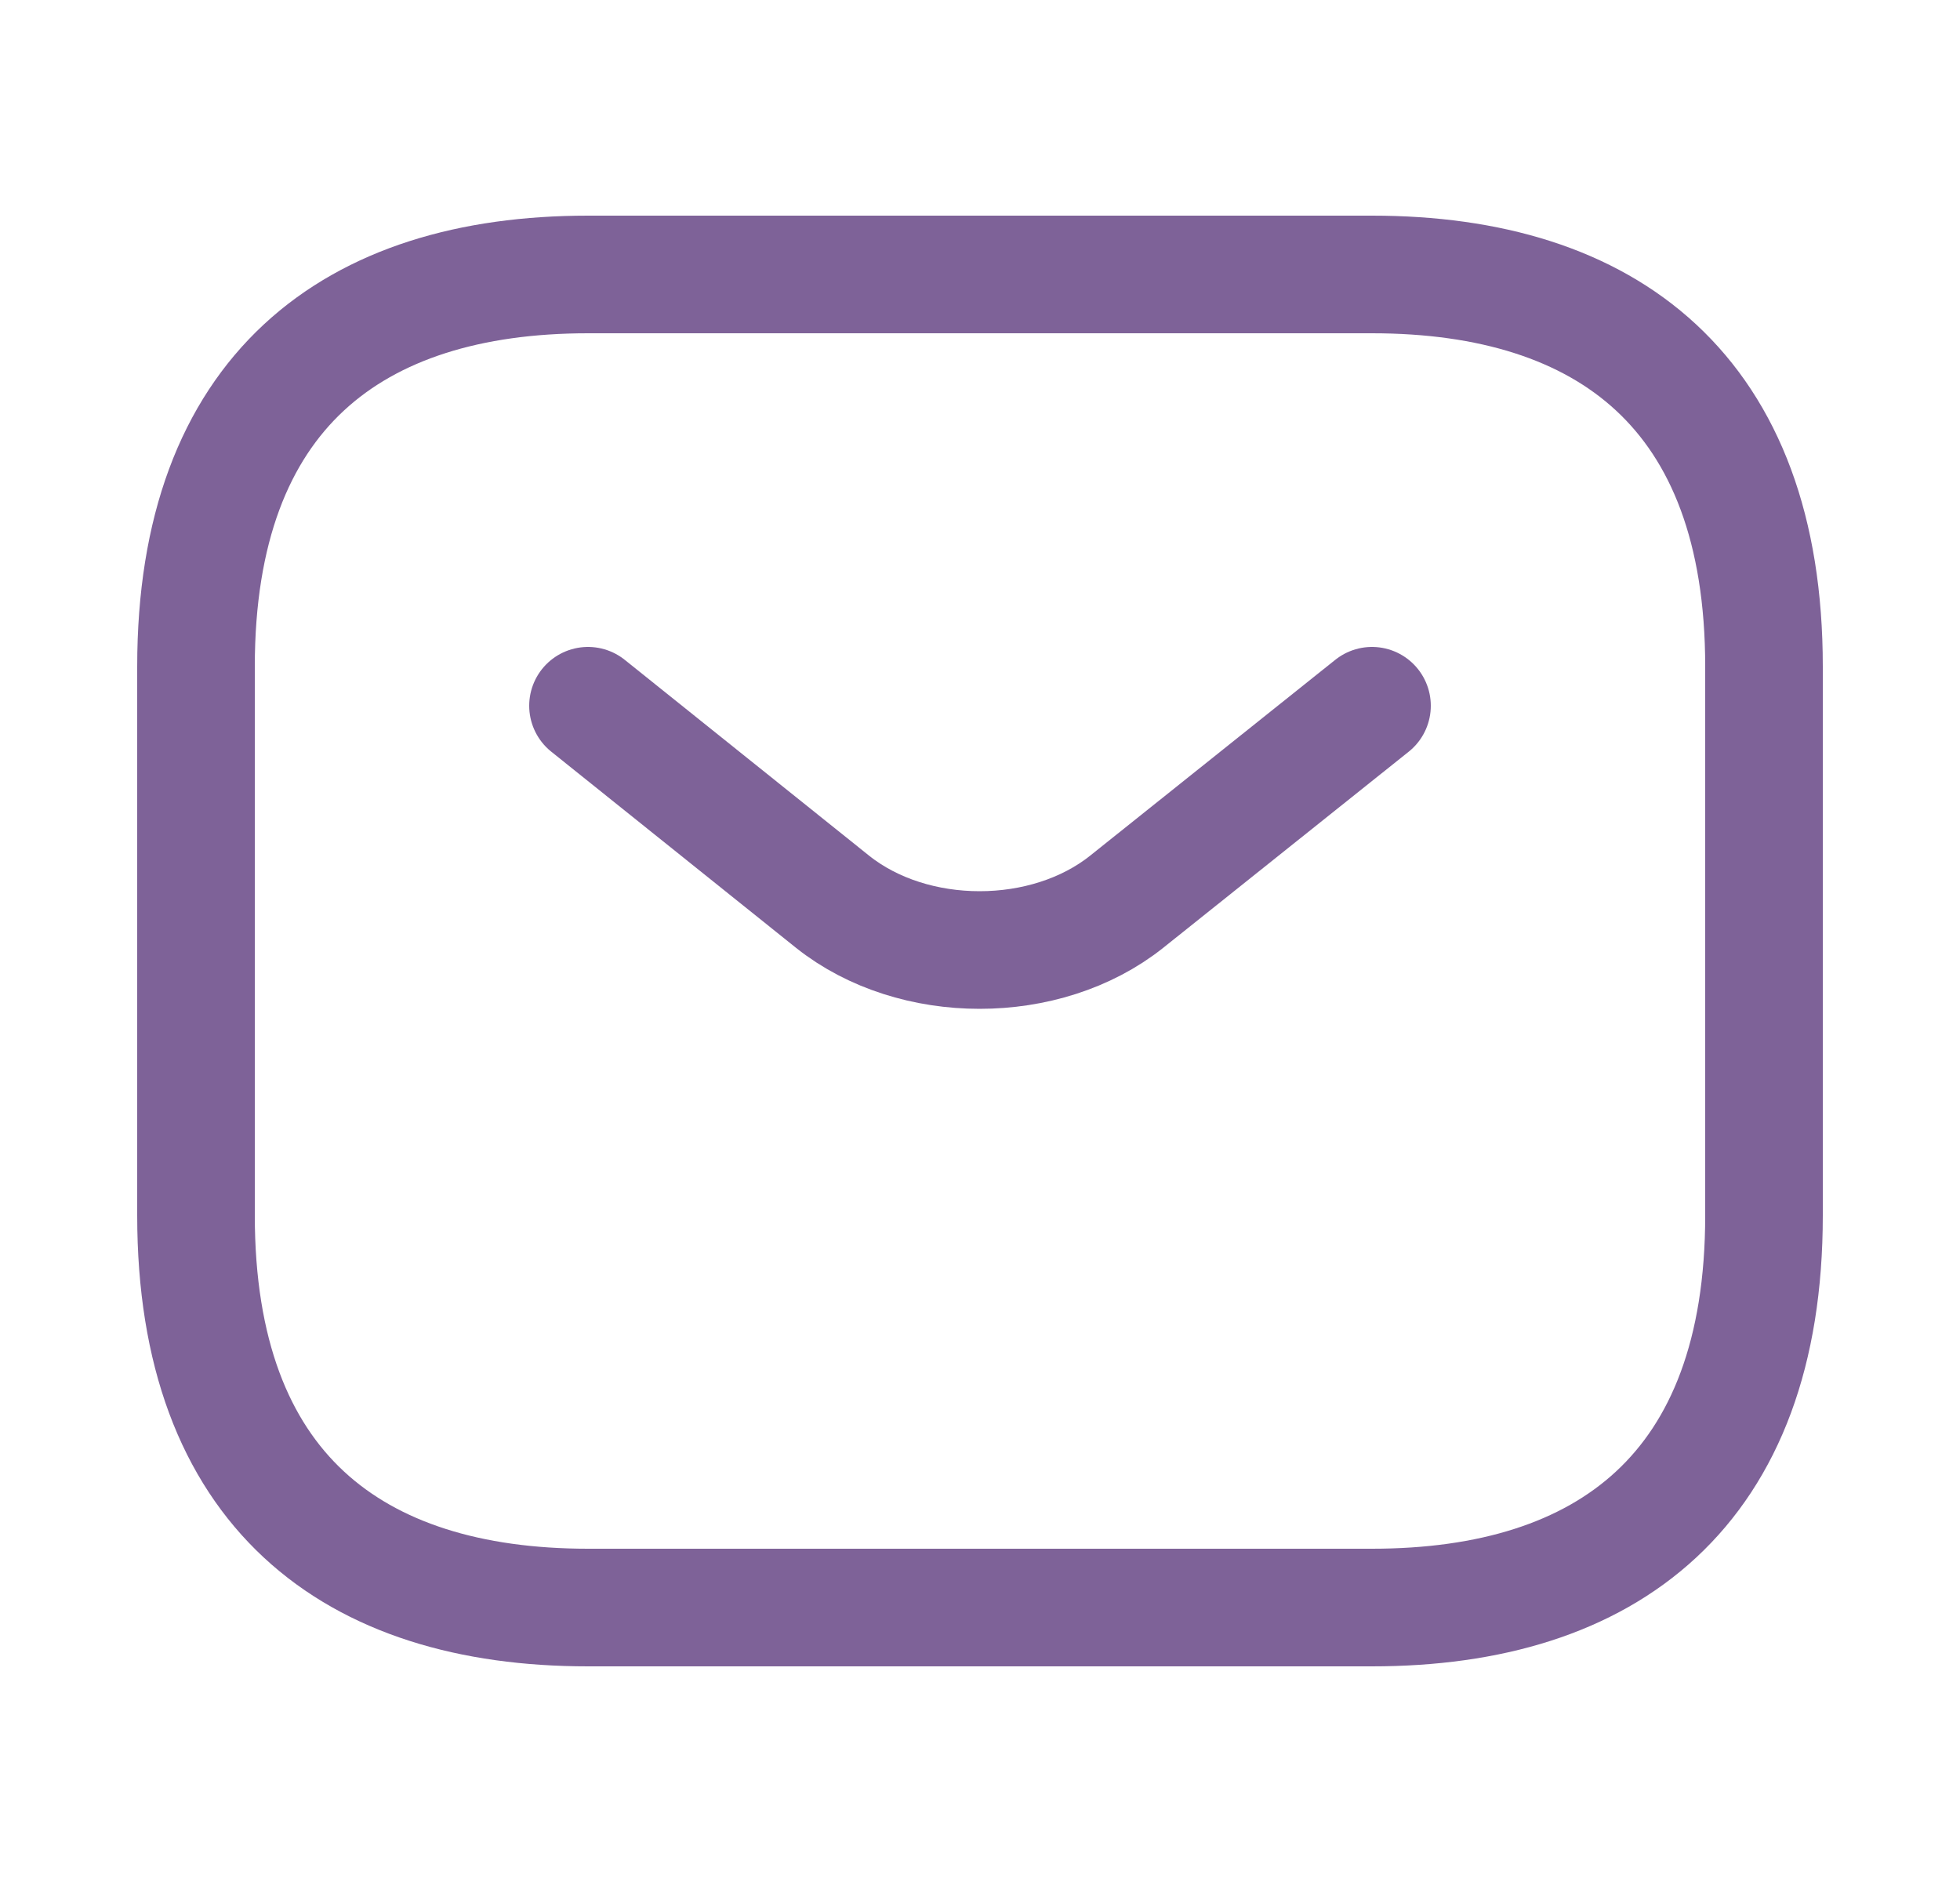
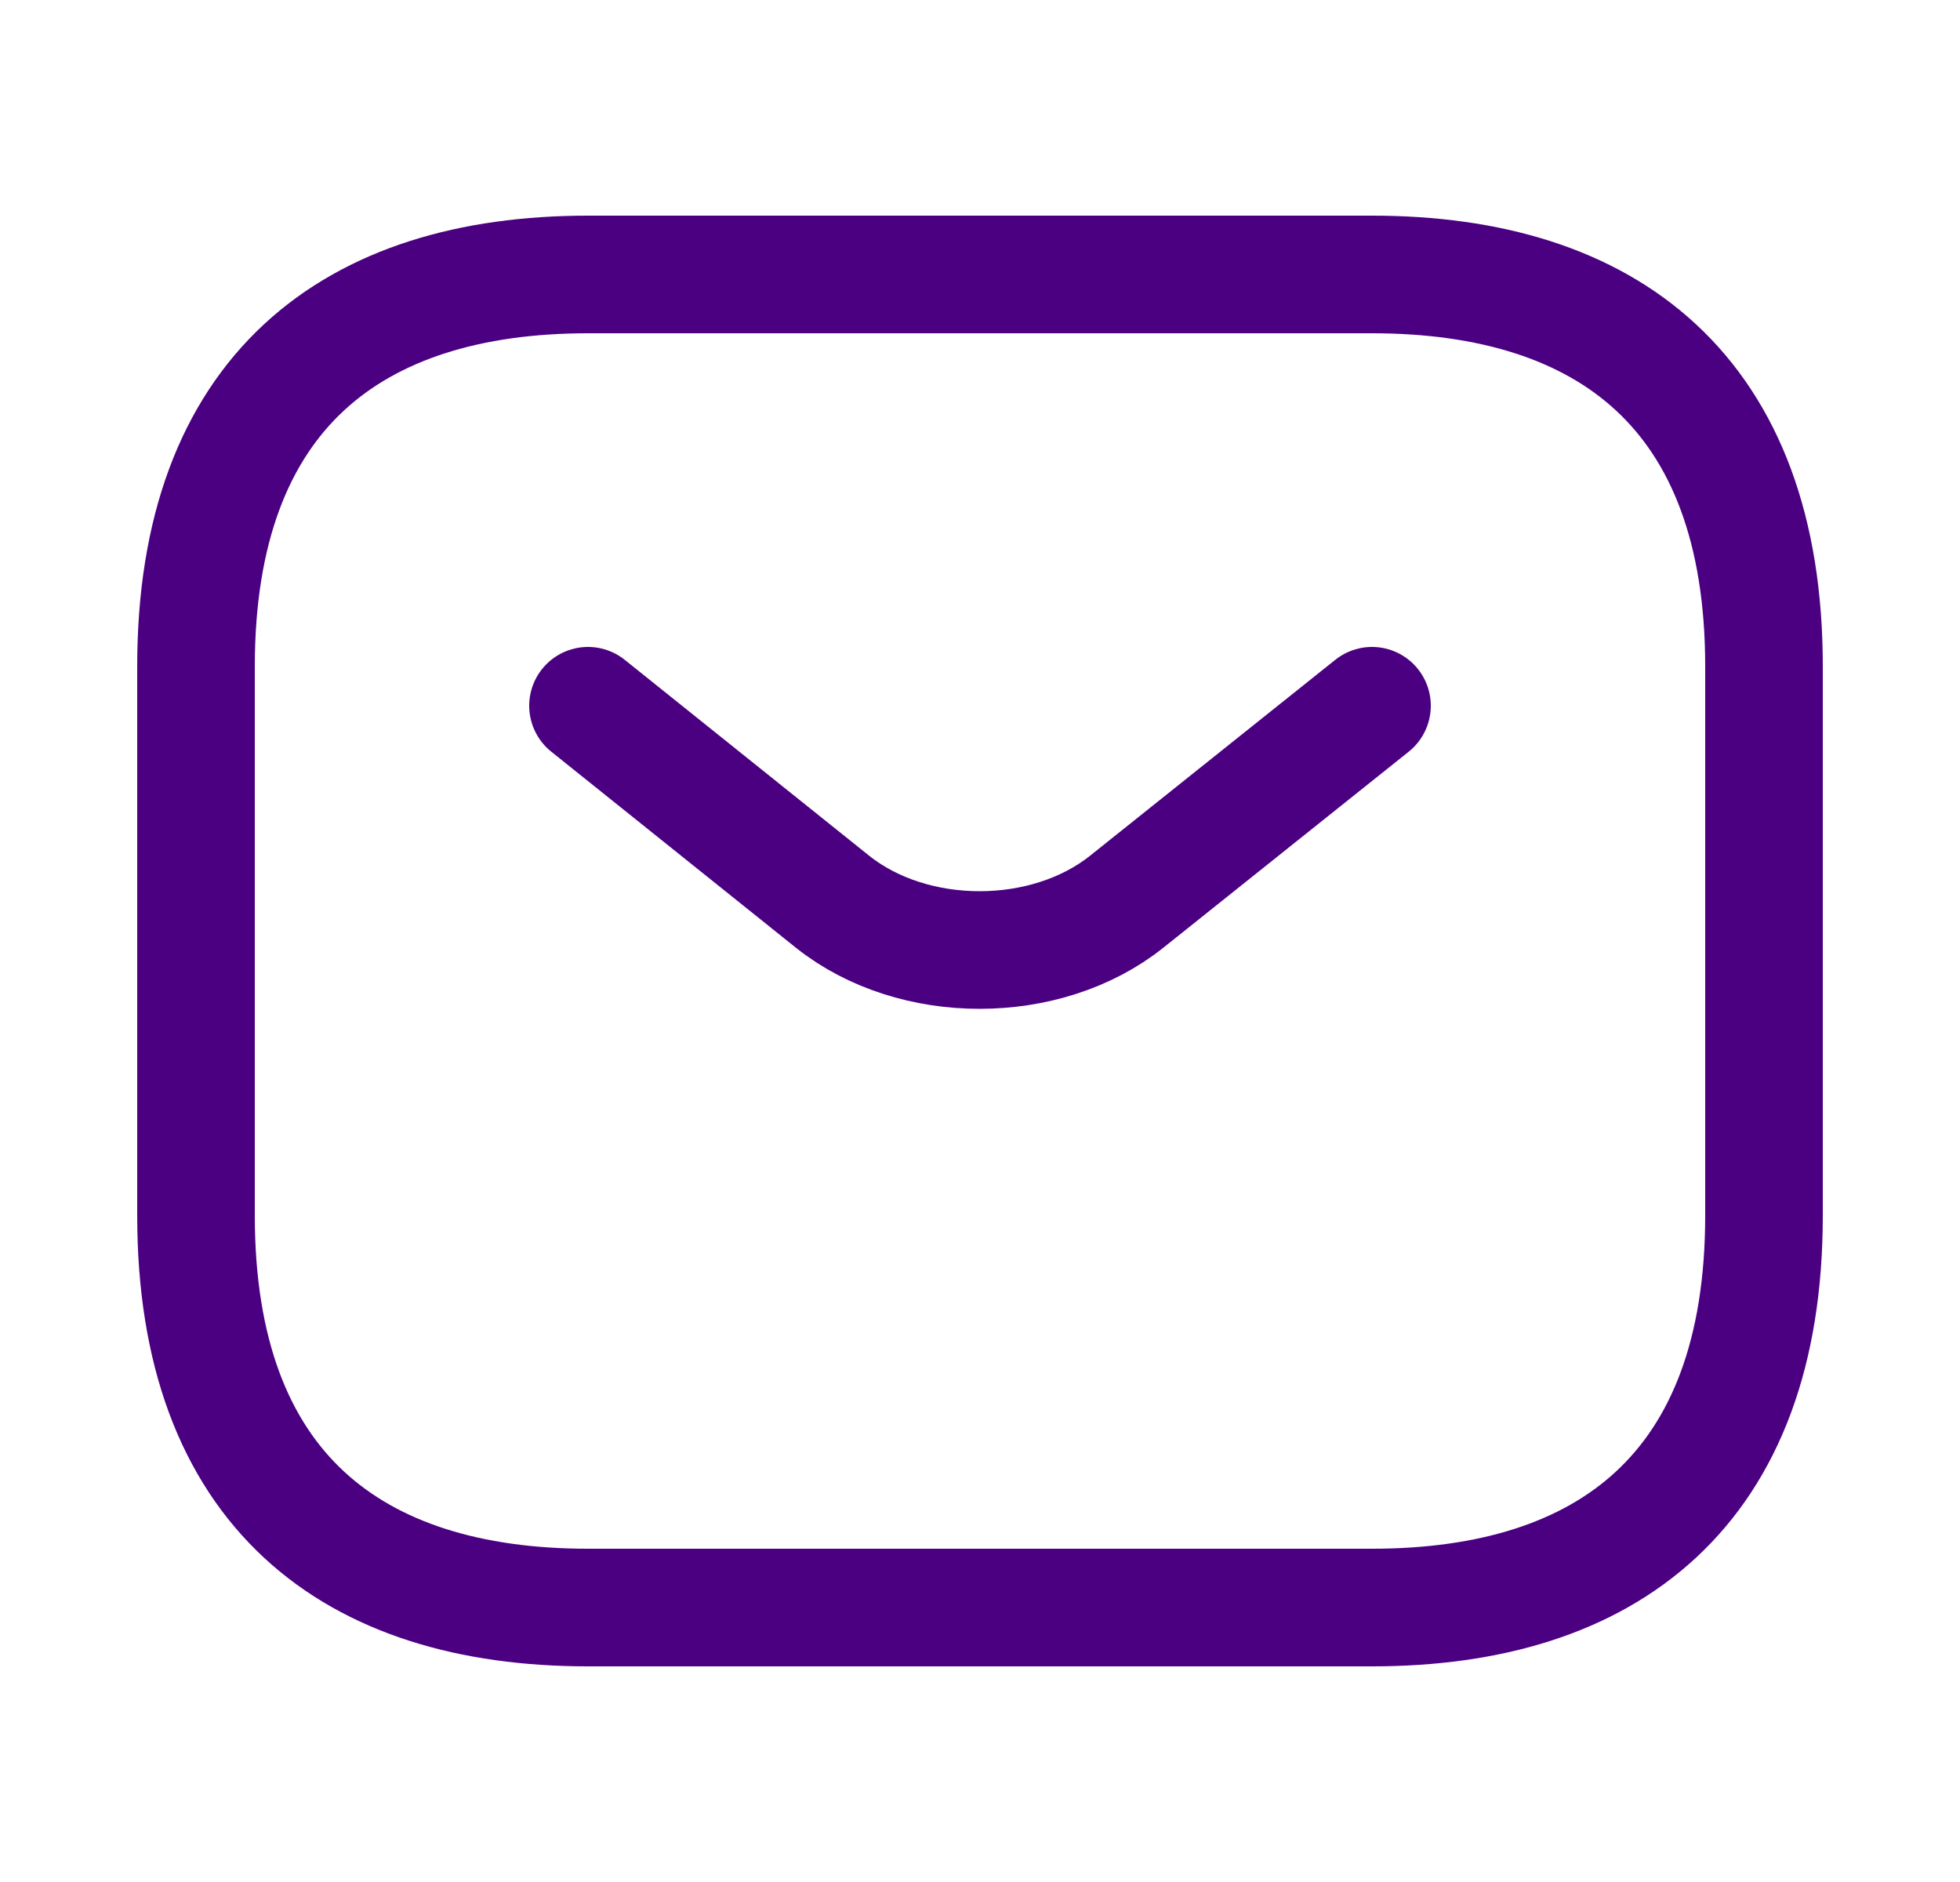
<svg xmlns="http://www.w3.org/2000/svg" width="25" height="24" viewBox="0 0 25 24" fill="none">
  <g id="vuesax/linear/sms">
    <g id="sms">
-       <path id="Vector" d="M17.5 20.5H7.5C4.5 20.5 2.5 19 2.5 15.5V8.5C2.5 5 4.5 3.5 7.5 3.5H17.5C20.5 3.5 22.5 5 22.5 8.5V15.5C22.5 19 20.5 20.5 17.5 20.5Z" stroke="#7E6298" stroke-width="1.5" stroke-miterlimit="10" stroke-linecap="round" stroke-linejoin="round" />
-       <path id="Vector_2" d="M17.5 9L14.37 11.5C13.34 12.32 11.65 12.32 10.62 11.5L7.5 9" stroke="#7E6298" stroke-width="1.5" stroke-miterlimit="10" stroke-linecap="round" stroke-linejoin="round" />
+       <path id="Vector" d="M17.5 20.5H7.5C4.5 20.5 2.5 19 2.5 15.5V8.5C2.5 5 4.5 3.5 7.5 3.5H17.5C20.5 3.5 22.5 5 22.5 8.5V15.5C22.5 19 20.5 20.5 17.5 20.5Z" stroke="#4B0082" stroke-width="1.5" stroke-miterlimit="10" stroke-linecap="round" stroke-linejoin="round" />
+       <path id="Vector_2" d="M17.5 9L14.37 11.5C13.34 12.32 11.65 12.32 10.62 11.5L7.5 9" stroke="#4B0082" stroke-width="1.5" stroke-miterlimit="10" stroke-linecap="round" stroke-linejoin="round" />
    </g>
  </g>
</svg>
